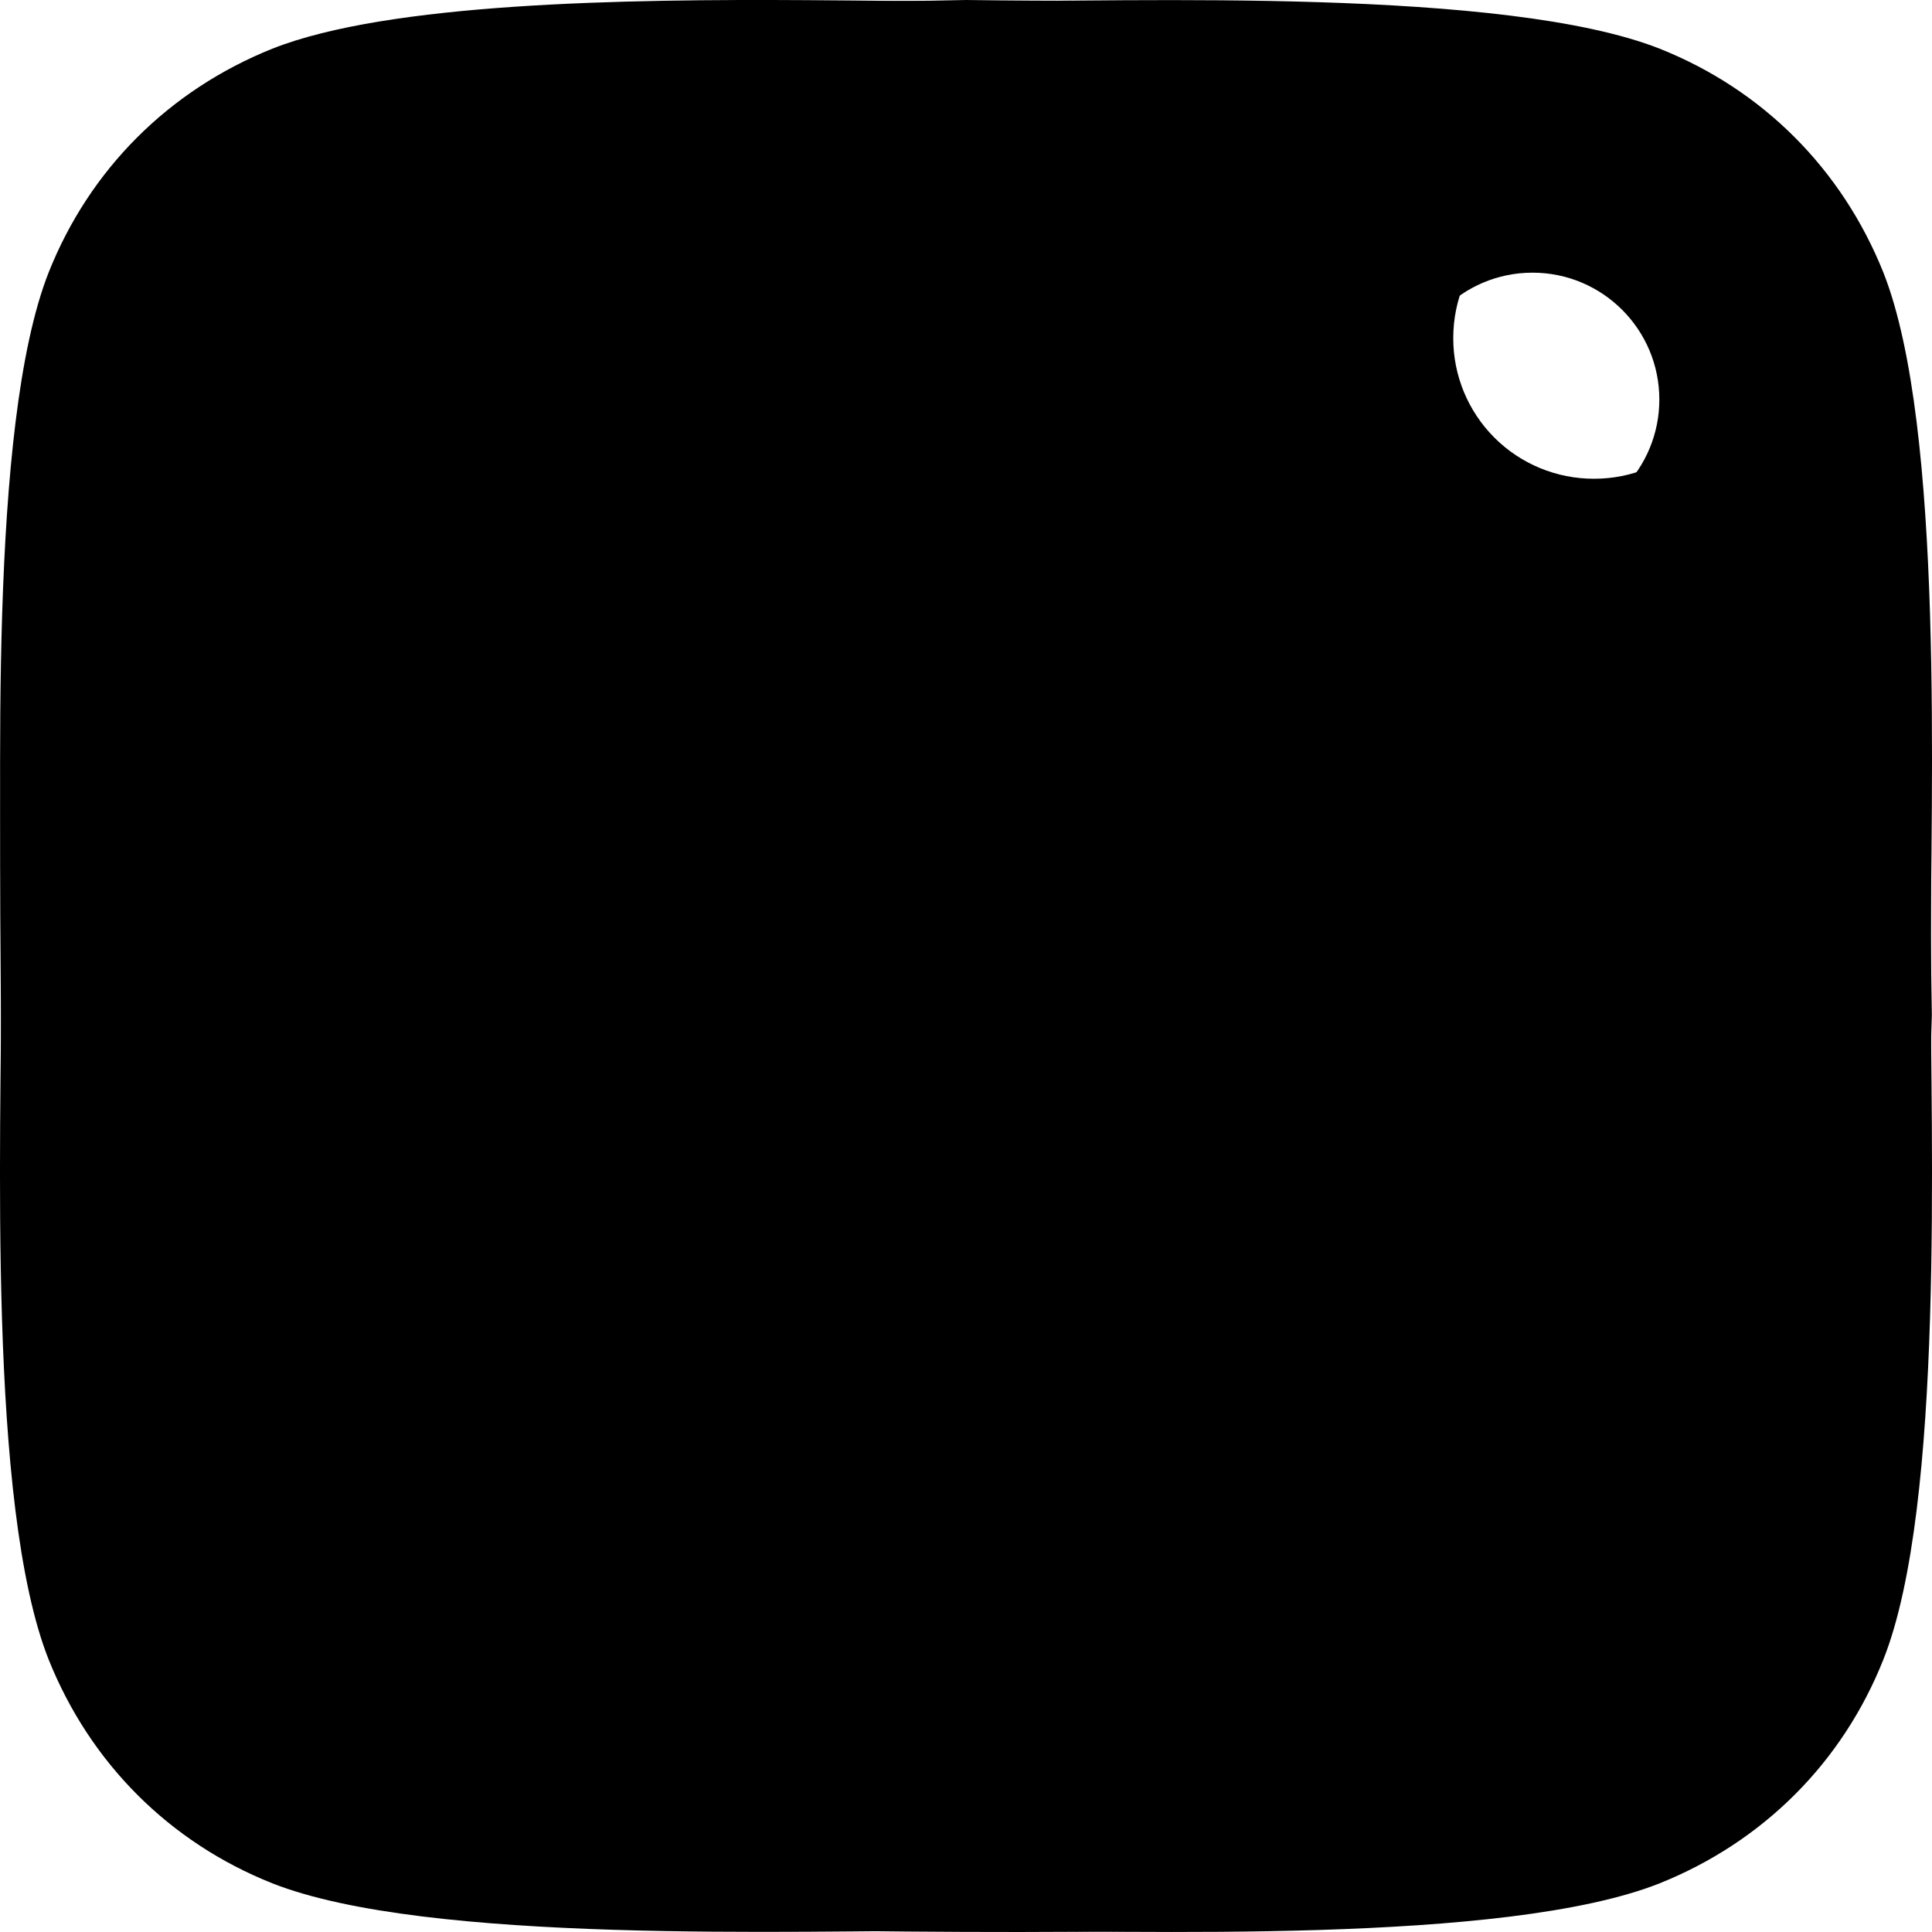
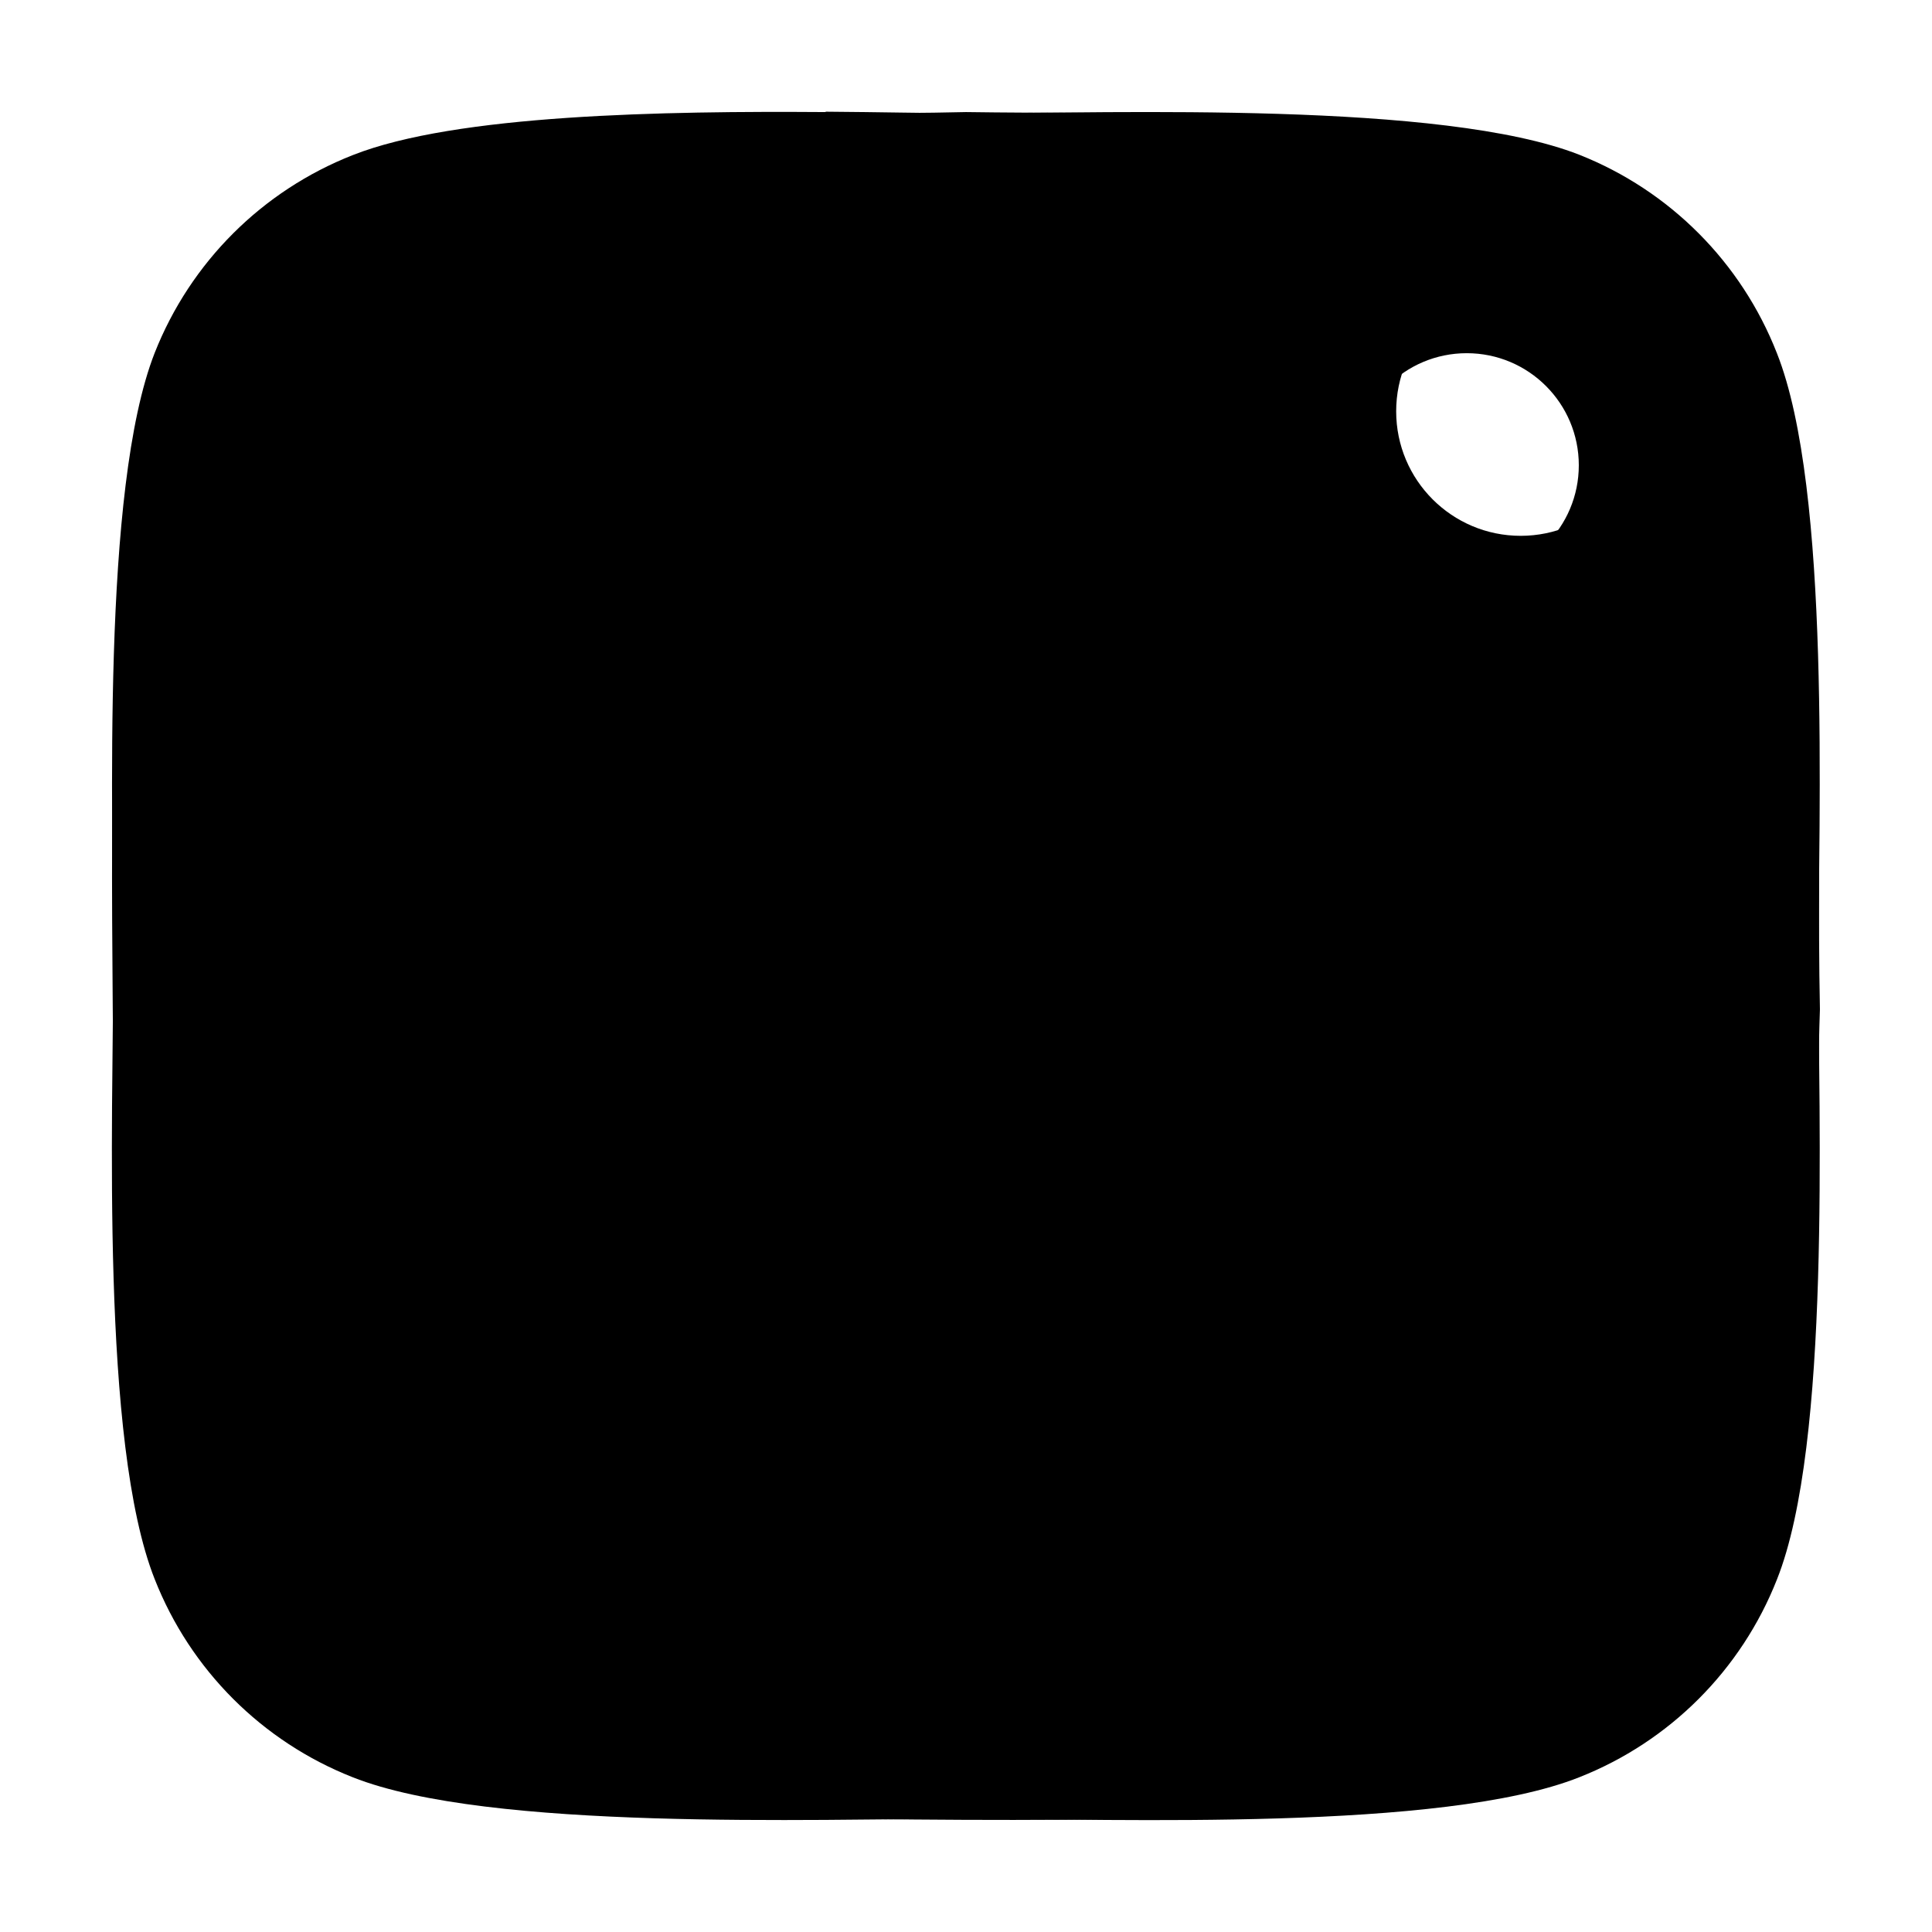
<svg xmlns="http://www.w3.org/2000/svg" width="512" height="512" viewBox="0 0 512 512">
-   <path class="svg-variable svg-no-fill" style="--sm-side:512" d="M213.91.04C165.45-.26 102.97.7 72.18 12.9c-27.42 11-48.43 32-59.28 59.28C-3.24 113.09.37 210.64.37 256c0 45.36-3.75 142.77 12.53 183.82 11 27.42 32 48.43 59.28 59.28 40.9 16.14 138.45 12.52 183.82 12.52 45.36 0 142.77 3.76 183.82-12.52 27.41-11 48.43-32 59.28-59.28 16.28-40.9 12.53-138.46 12.53-183.82 0-45.36 3.75-142.77-12.53-183.82-11-27.41-32-48.43-59.28-59.28C398.91-3.24 301.36.37 256 .37c-11.34 0-25.93-.23-42.09-.33zm208.52 52.24a37.3 37.3 0 0 1 37.29 37.3 37.2 37.2 0 0 1-37.3 37.29 37.2 37.2 0 0 1-37.29-37.3 37.3 37.3 0 0 1 37.3-37.29z" />
-   <path class="svg-variable svg-no-fill" style="--sm-side:512" d="M256 359.95c-57.2 0-103.95-46.62-103.95-103.95 0-57.33 46.62-103.95 103.95-103.95 57.33 0 103.95 46.62 103.95 103.95 0 57.33-46.76 103.95-103.95 103.95z" />
-   <path class="svg-fill" d="M256.04 0C204.55 1.28 152.4-2.23 101.48 6.8 49.76 16.53 9.2 62.94 4.38 115.04-2.08 182.64.61 250.76.5 318.57 2 367.97-2.13 424.1 32.74 463.98c28.05 35.46 74.88 46.36 118.04 46.43 79.6 1.62 159.45 3.25 238.95-1.9 51.05-2.8 99.33-38.18 112.9-88.19 12.48-49.36 7.59-100.95 9.33-151.35-1.09-54.7 2.32-109.96-6-164.22-8.58-53.17-55.82-95.4-109.09-100.38C350.2-.9 302.94.67 256.04 0Zm150.09 72.26a33.62 33.62 0 0 1 33.61 33.61 33.54 33.54 0 0 1-33.61 33.61 33.53 33.53 0 0 1-33.61-33.6 33.61 33.61 0 0 1 33.6-33.62zm-150 39.5a143.88 143.88 0 0 1 144.1 144.11 143.88 143.88 0 0 1-144.1 144.11A143.88 143.88 0 0 1 112 255.88a143.88 143.88 0 0 1 144.11-144.11zm0 50.42c-51.68 0-93.7 42.02-93.7 93.7 0 51.67 42.15 93.68 93.7 93.68 51.54 0 93.69-42.01 93.69-93.68 0-51.68-42.02-93.7-93.7-93.7z" />
+   <path class="svg-variable svg-no-fill" style="--sm-side:512" d="M218.8 29.7c-42.9-.3-98 .6-125.3 11.4A93 93 0 0 0 41 93.5C26.8 129.7 30 215.9 30 256s-3.4 126.2 11 162.5A93 93 0 0 0 93.5 471c36.1 14.3 122.4 11 162.5 11s126.2 3.4 162.5-11a93 93 0 0 0 52.4-52.4c14.4-36.1 11-122.4 11-162.5s3.4-126.2-11-162.5A93 93 0 0 0 418.5 41C382.3 26.8 296.1 30 256 30c-10 0-23-.3-37.2-.4M403 76a33 33 0 0 1 33 33 33 33 0 0 1-33 33 33 33 0 0 1-33-33 33 33 0 0 1 33-33" />
+   <path class="svg-variable svg-no-fill" style="--sm-side:512" d="M256 347.9a92 92 0 1 1 91.9-91.9 92 92 0 0 1-91.9 91.9" />
+   <path class="svg-fill" d="M256 29.7c-45.5 1.1-91.6-2-136.6 6a109 109 0 0 0-85.8 95.7c-5.8 59.7-3.4 120-3.5 180 1.3 43.6-2.3 93.2 28.5 128.5 24.8 31.3 66.2 41 104.4 41 70.4 1.4 141 2.9 211.2-1.7 45.2-2.4 87.8-33.7 99.8-78 11-43.6 6.7-89.2 8.3-133.7-1-48.4 2-97.2-5.3-145.2-7.6-47-49.4-84.4-96.5-88.8-41.2-4.6-83-3.2-124.5-3.8m132.7 63.9a29.7 29.7 0 0 1 29.7 29.7 29.7 29.7 0 0 1-29.7 29.7 29.6 29.6 0 0 1-29.7-29.7 29.7 29.7 0 0 1 29.7-29.7m-132.6 34.9a127 127 0 0 1 127.4 127.4 127 127 0 0 1-127.4 127.4 127 127 0 0 1-127.4-127.4A127 127 0 0 1 256 128.5Zm0 44.6a83 83 0 0 0 0 165.6 83 83 0 0 0 0-165.7" />
</svg>
